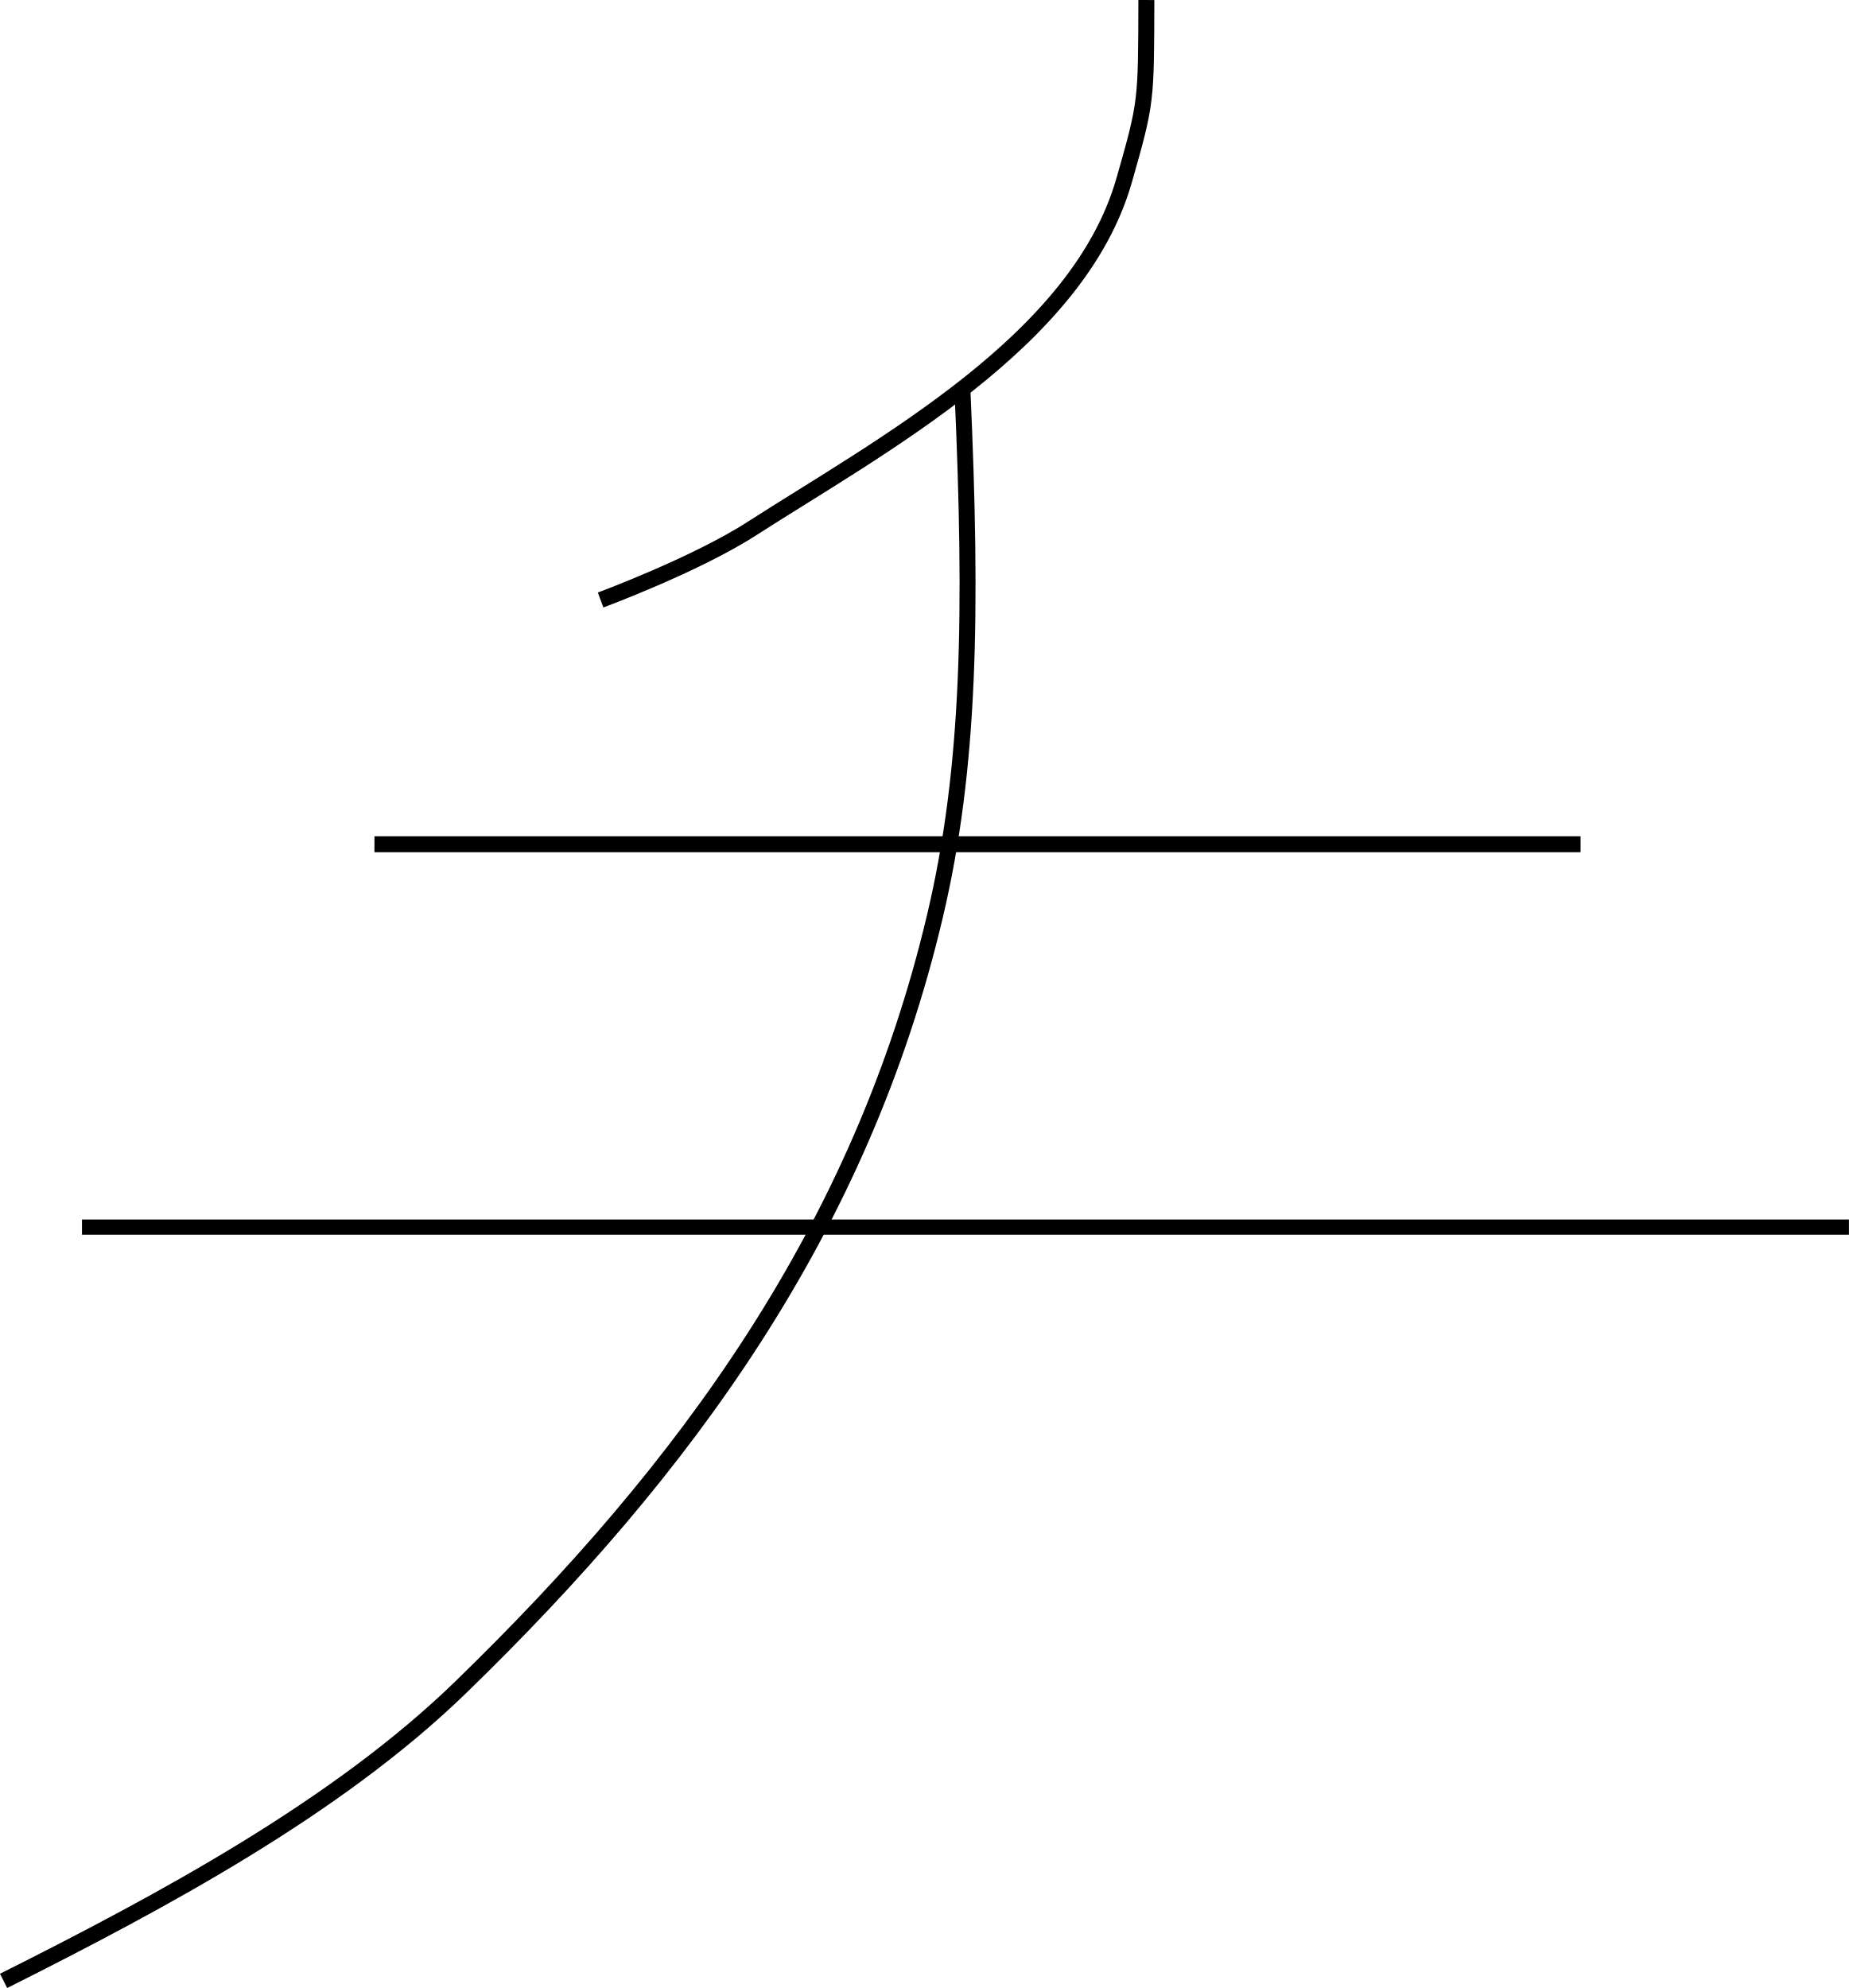
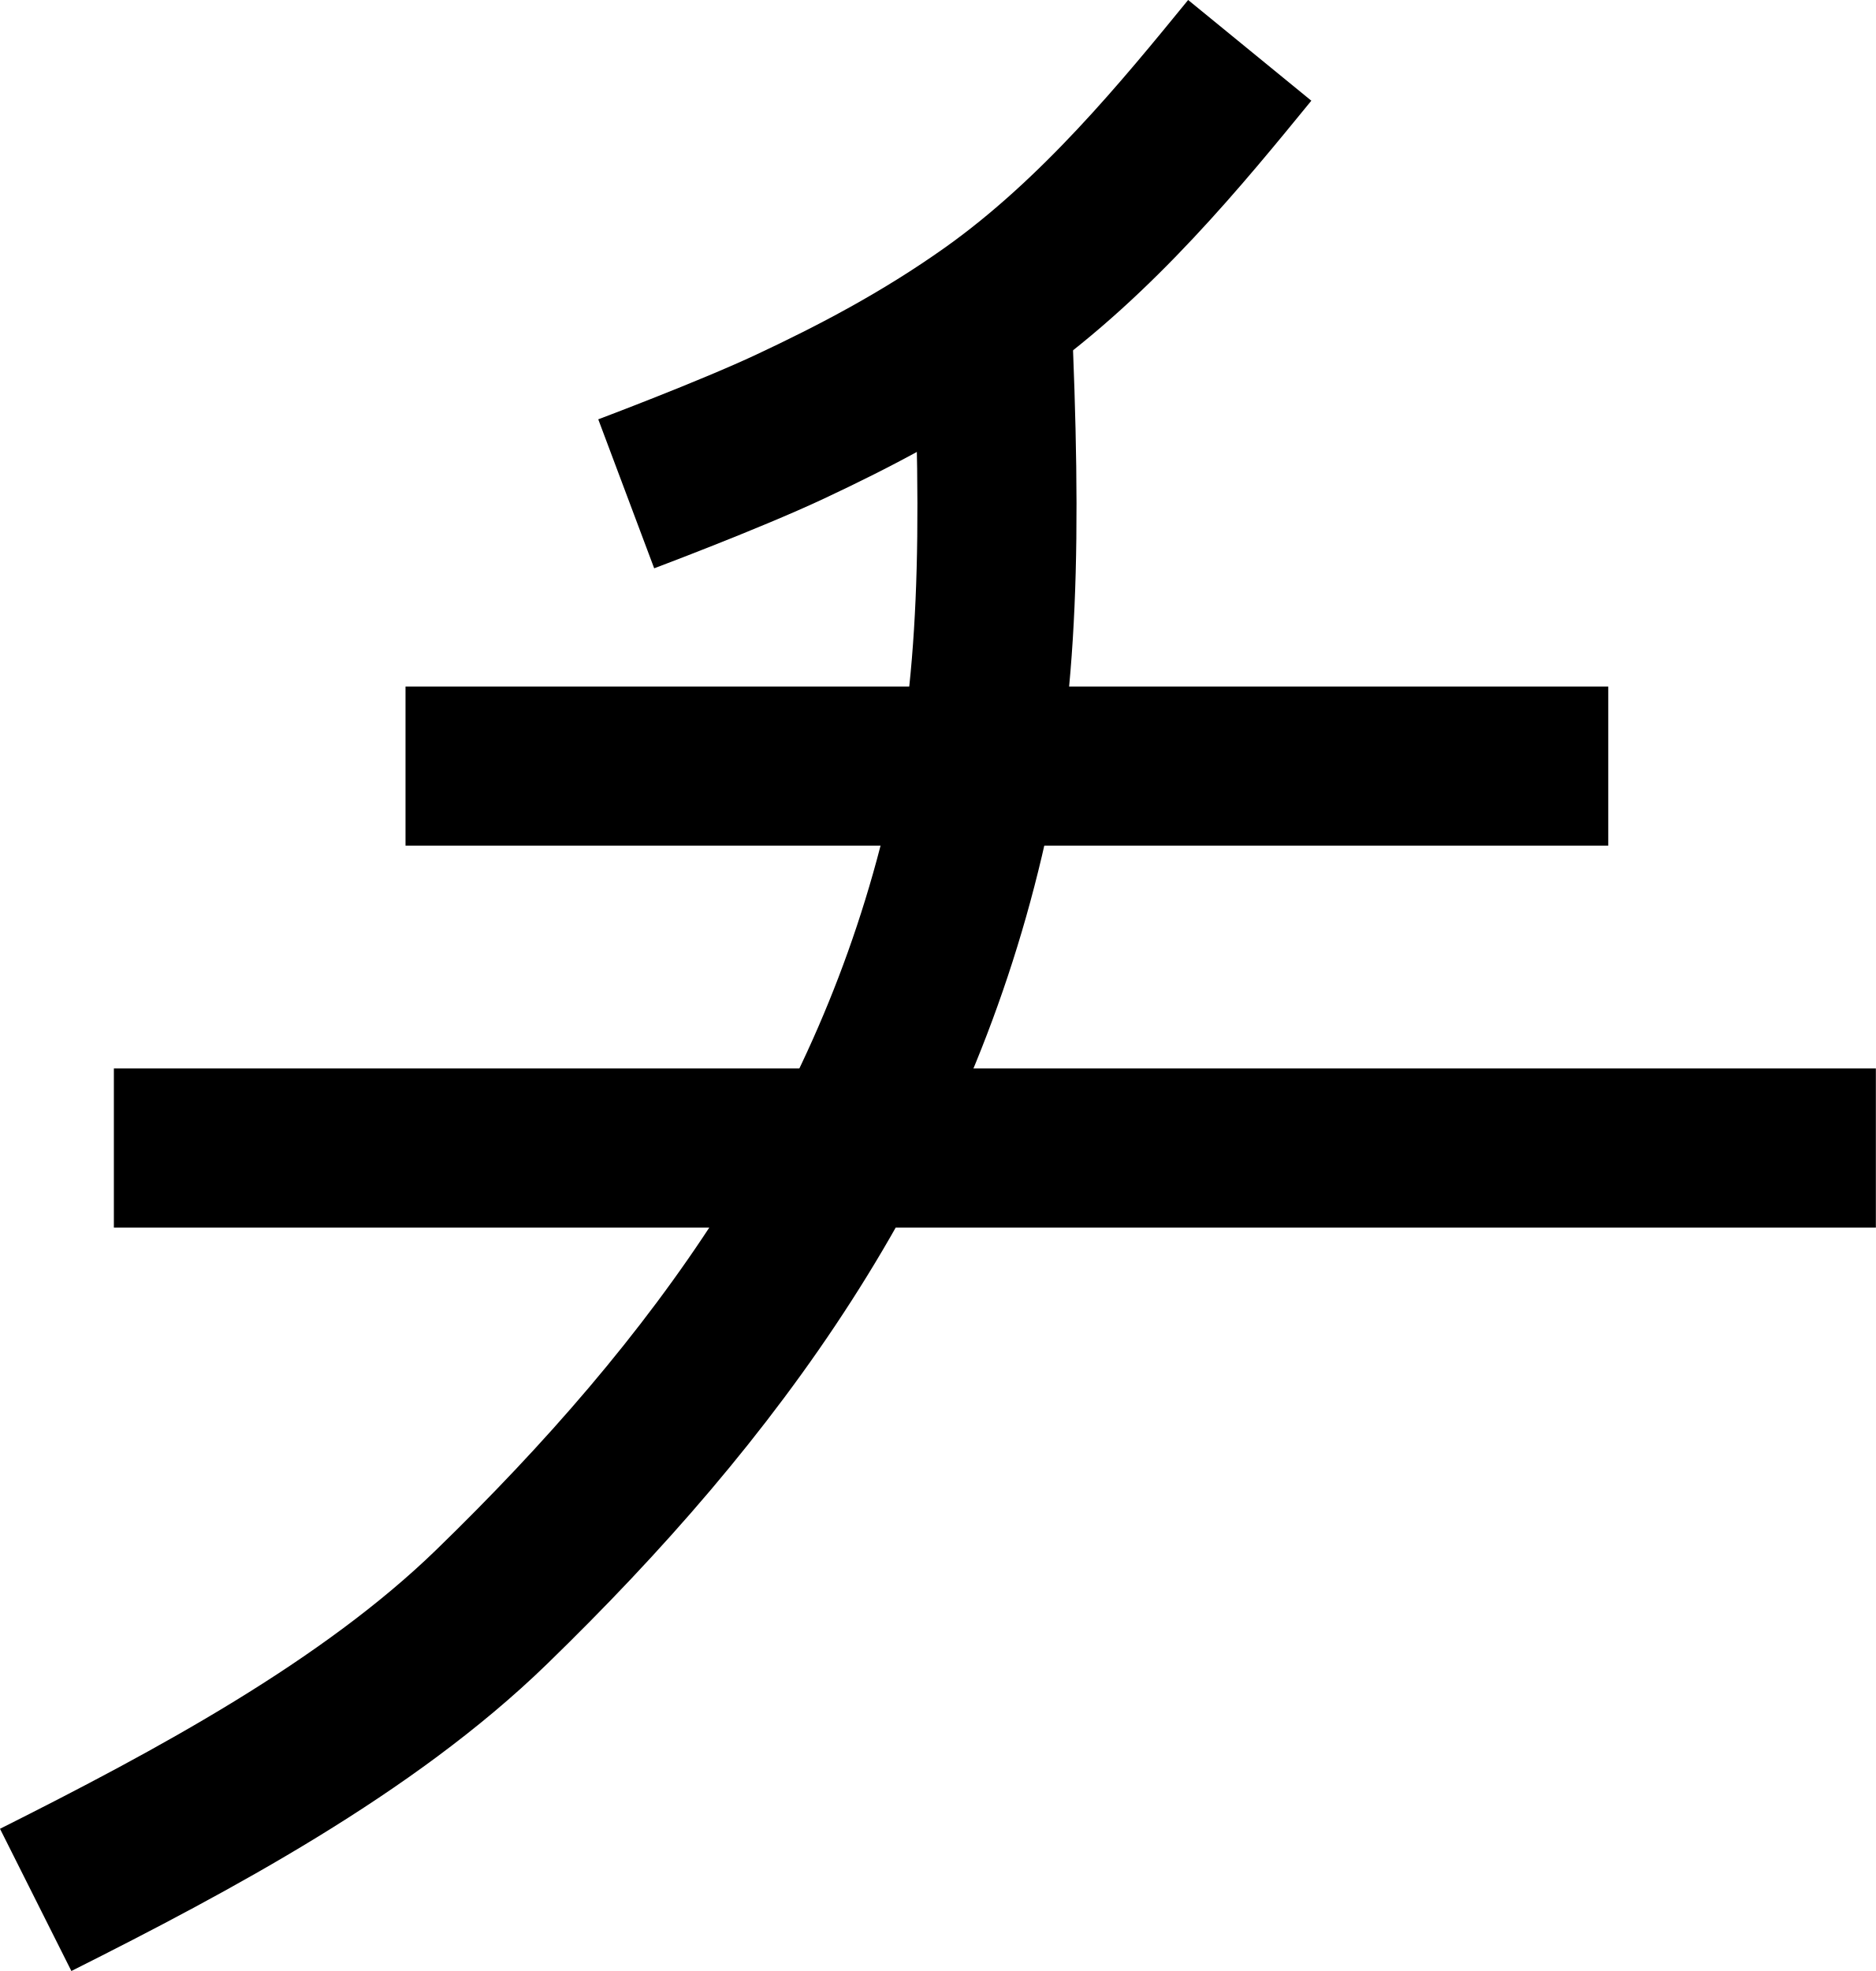
- <svg xmlns="http://www.w3.org/2000/svg" width="115.885mm" height="124.613mm" viewBox="0 0 115.885 124.613" version="1.1" id="svg890">
+ <svg xmlns="http://www.w3.org/2000/svg" width="117.904mm" height="123.858mm" viewBox="0 0 117.904 123.858" version="1.1" id="svg890">
  <defs id="defs884" />
-   <g id="layer1" transform="translate(-49.29057,-26.5566)">
-     <path style="fill:none;fill-rule:evenodd;stroke:#000000;stroke-width:1;stroke-linecap:butt;stroke-linejoin:miter;stroke-miterlimit:4;stroke-dasharray:none;stroke-opacity:1" d="m 121.141,26.558 c -0.018,6.403 0.014,6.375 -1.391,11.297 -2.867,10.042 -15.16,16.584 -23.368,21.855 -3.523,2.262 -9.447,4.456 -9.447,4.456" id="path892" />
-     <path style="fill:none;fill-rule:evenodd;stroke:#000000;stroke-width:1;stroke-linecap:butt;stroke-linejoin:miter;stroke-miterlimit:4;stroke-dasharray:none;stroke-opacity:1" d="M 72.76,79.475 H 148.356" id="path894" />
-     <path style="fill:none;fill-rule:evenodd;stroke:#000000;stroke-width:0.954;stroke-linecap:butt;stroke-linejoin:miter;stroke-miterlimit:4;stroke-dasharray:none;stroke-opacity:1" d="M 54.429,103.476 H 165.176" id="path896" />
-     <path style="fill:none;fill-rule:evenodd;stroke:#000000;stroke-width:1;stroke-linecap:butt;stroke-linejoin:miter;stroke-miterlimit:4;stroke-dasharray:none;stroke-opacity:1" d="m 109.61,50.934 c 0.632,14.048 0.48,23.727 -1.712,33.018 -4.637,19.656 -15.607,34.653 -29.729,48.365 -7.793,7.566 -18.73,13.425 -28.654,18.407" id="path898" />
+   <g id="layer1" transform="translate(-47.27175,-31.33382)">
+     <path style="fill:none;fill-rule:evenodd;stroke:#000000;stroke-width:10;stroke-linecap:butt;stroke-linejoin:miter;stroke-miterlimit:4;stroke-dasharray:none;stroke-opacity:1" d="m 125.822,34.498 c -4.198,5.136 -9.538,11.689 -16.212,16.436 -4.386,3.119 -8.722,5.354 -12.676,7.208 -3.79,1.778 -10.302,4.223 -10.302,4.223" id="path892" />
+     <path style="fill:none;fill-rule:evenodd;stroke:#000000;stroke-width:10;stroke-linecap:butt;stroke-linejoin:miter;stroke-miterlimit:4;stroke-dasharray:none;stroke-opacity:1" d="M 72.76,79.475 H 148.356" id="path894" />
+     <path style="fill:none;fill-rule:evenodd;stroke:#000000;stroke-width:10;stroke-linecap:butt;stroke-linejoin:miter;stroke-miterlimit:4;stroke-dasharray:none;stroke-opacity:1" d="M 54.429,103.476 H 165.176" id="path896" />
+     <path style="fill:none;fill-rule:evenodd;stroke:#000000;stroke-width:10;stroke-linecap:butt;stroke-linejoin:miter;stroke-miterlimit:4;stroke-dasharray:none;stroke-opacity:1" d="m 109.61,50.934 c 0.632,14.048 0.48,23.727 -1.712,33.018 -4.637,19.656 -15.607,34.653 -29.729,48.365 -7.793,7.566 -18.73,13.425 -28.654,18.407" id="path898" />
  </g>
</svg>
